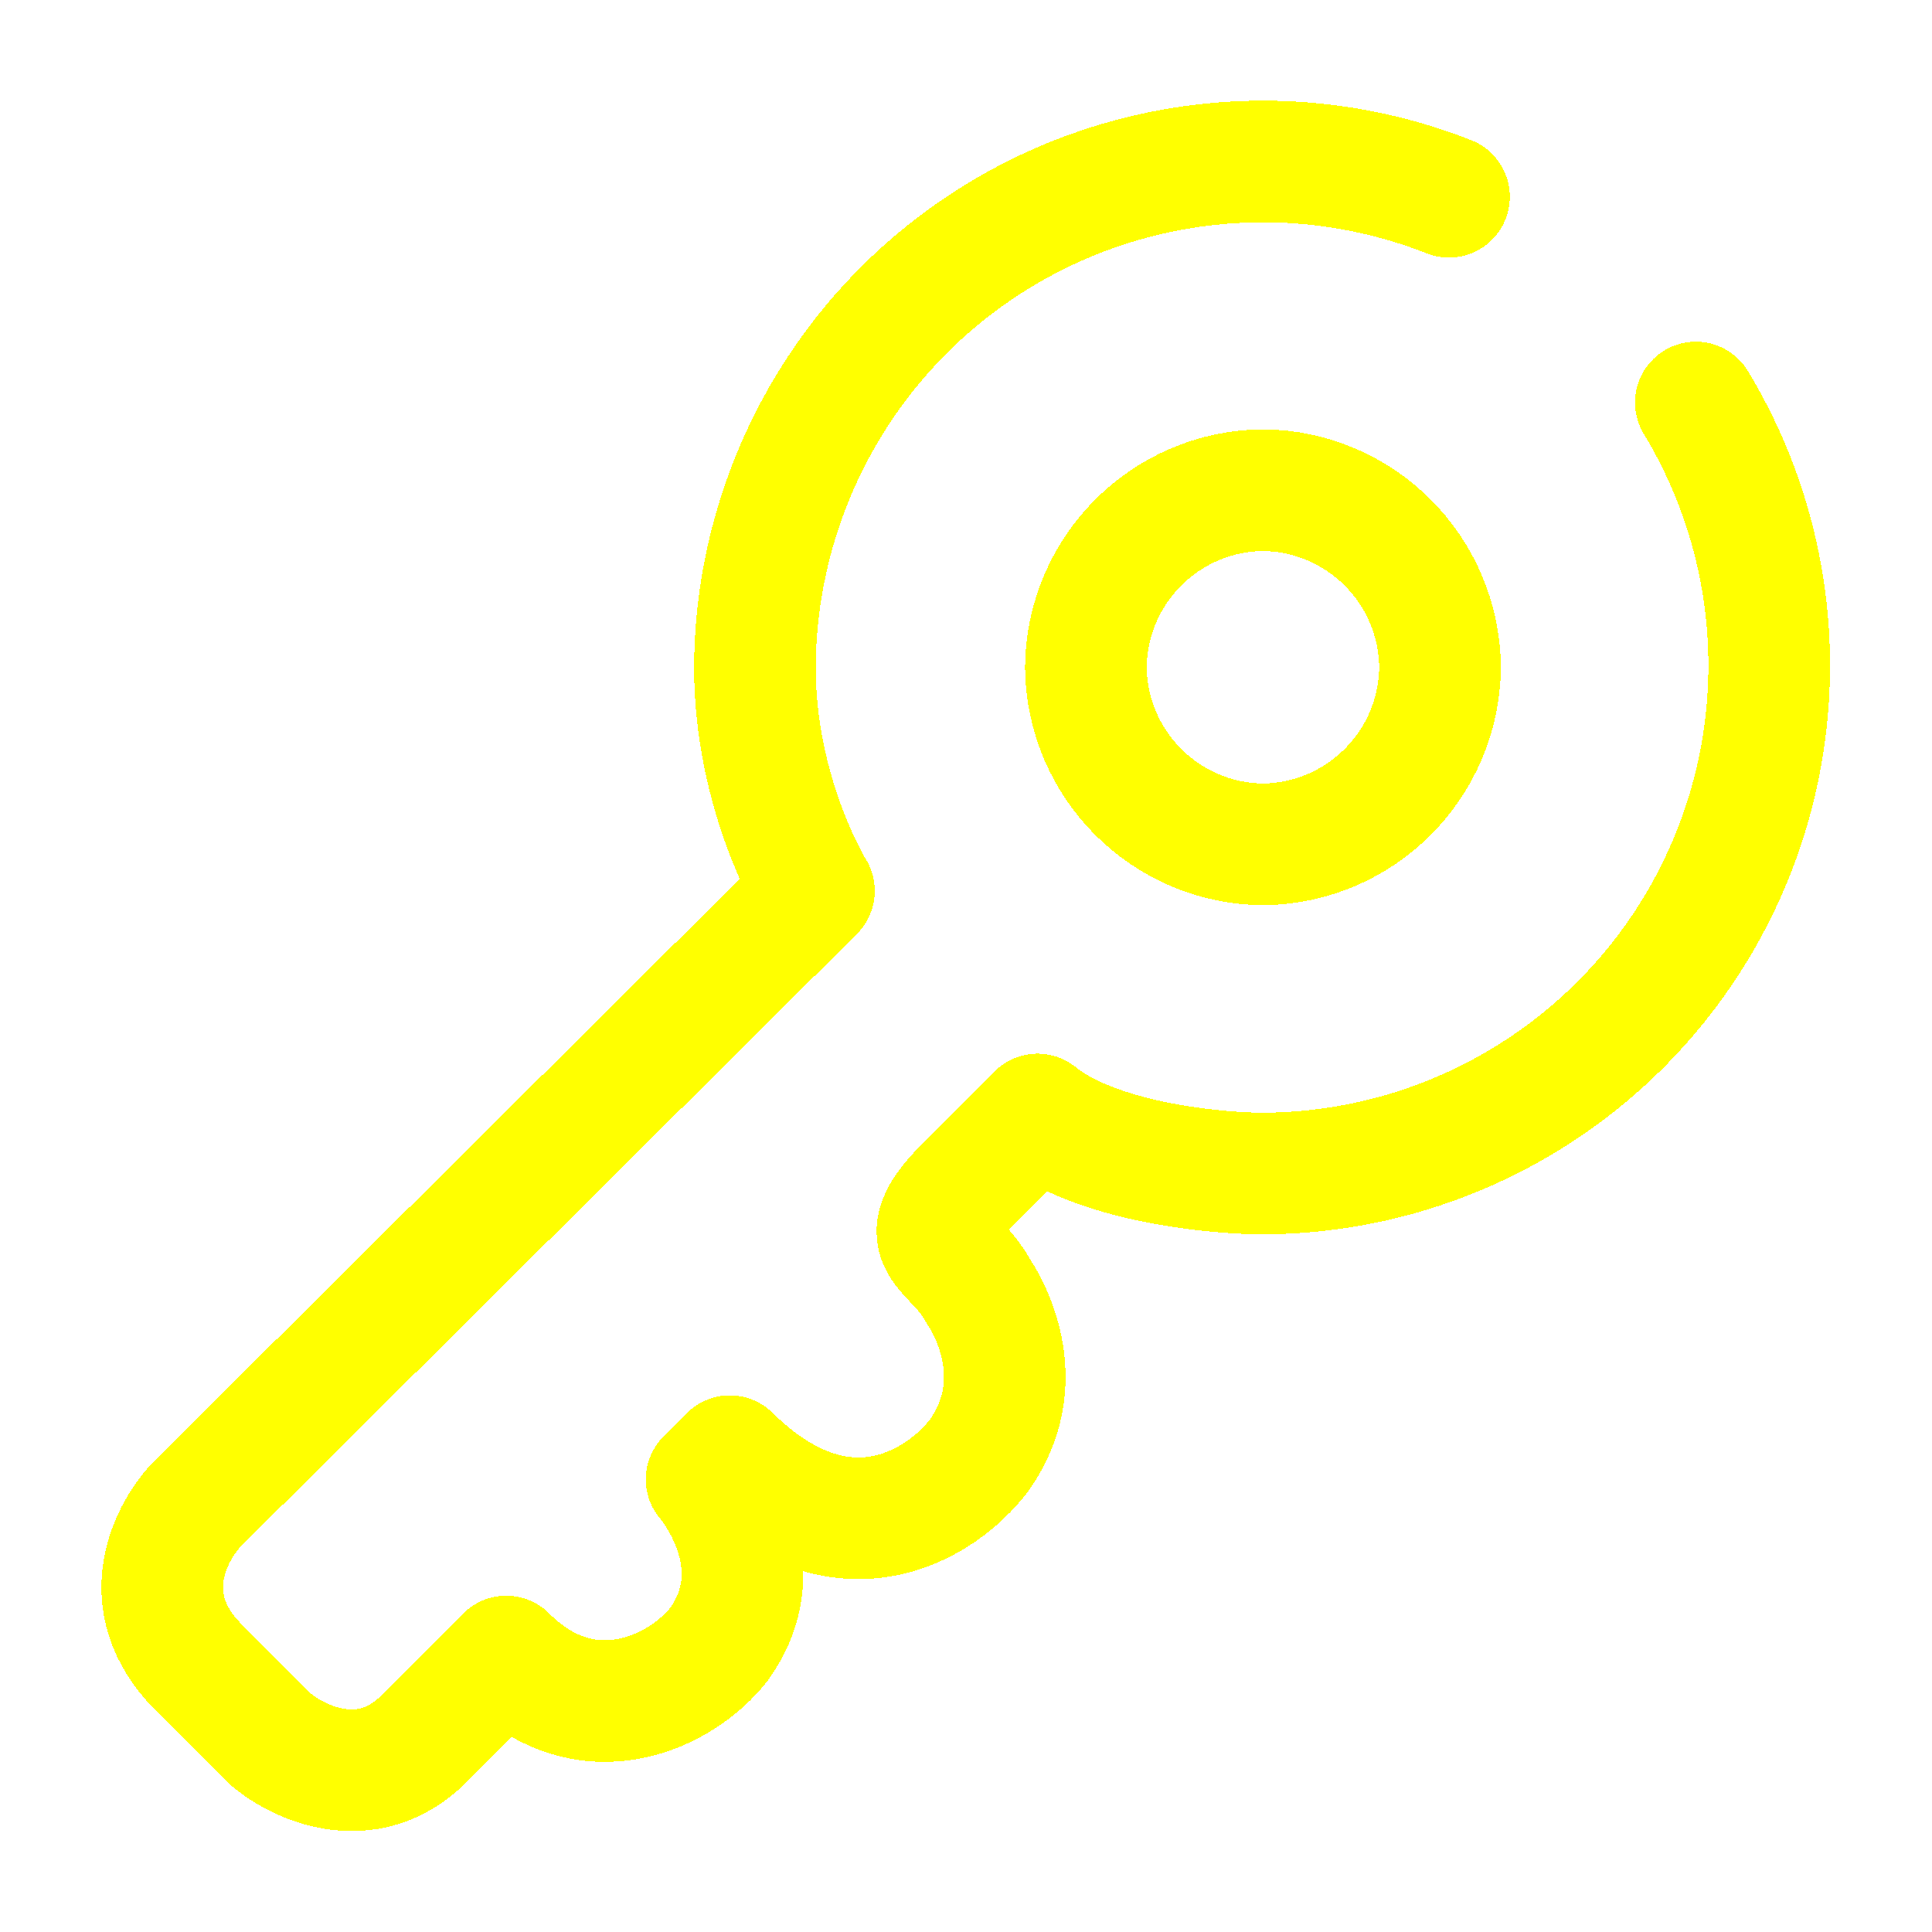
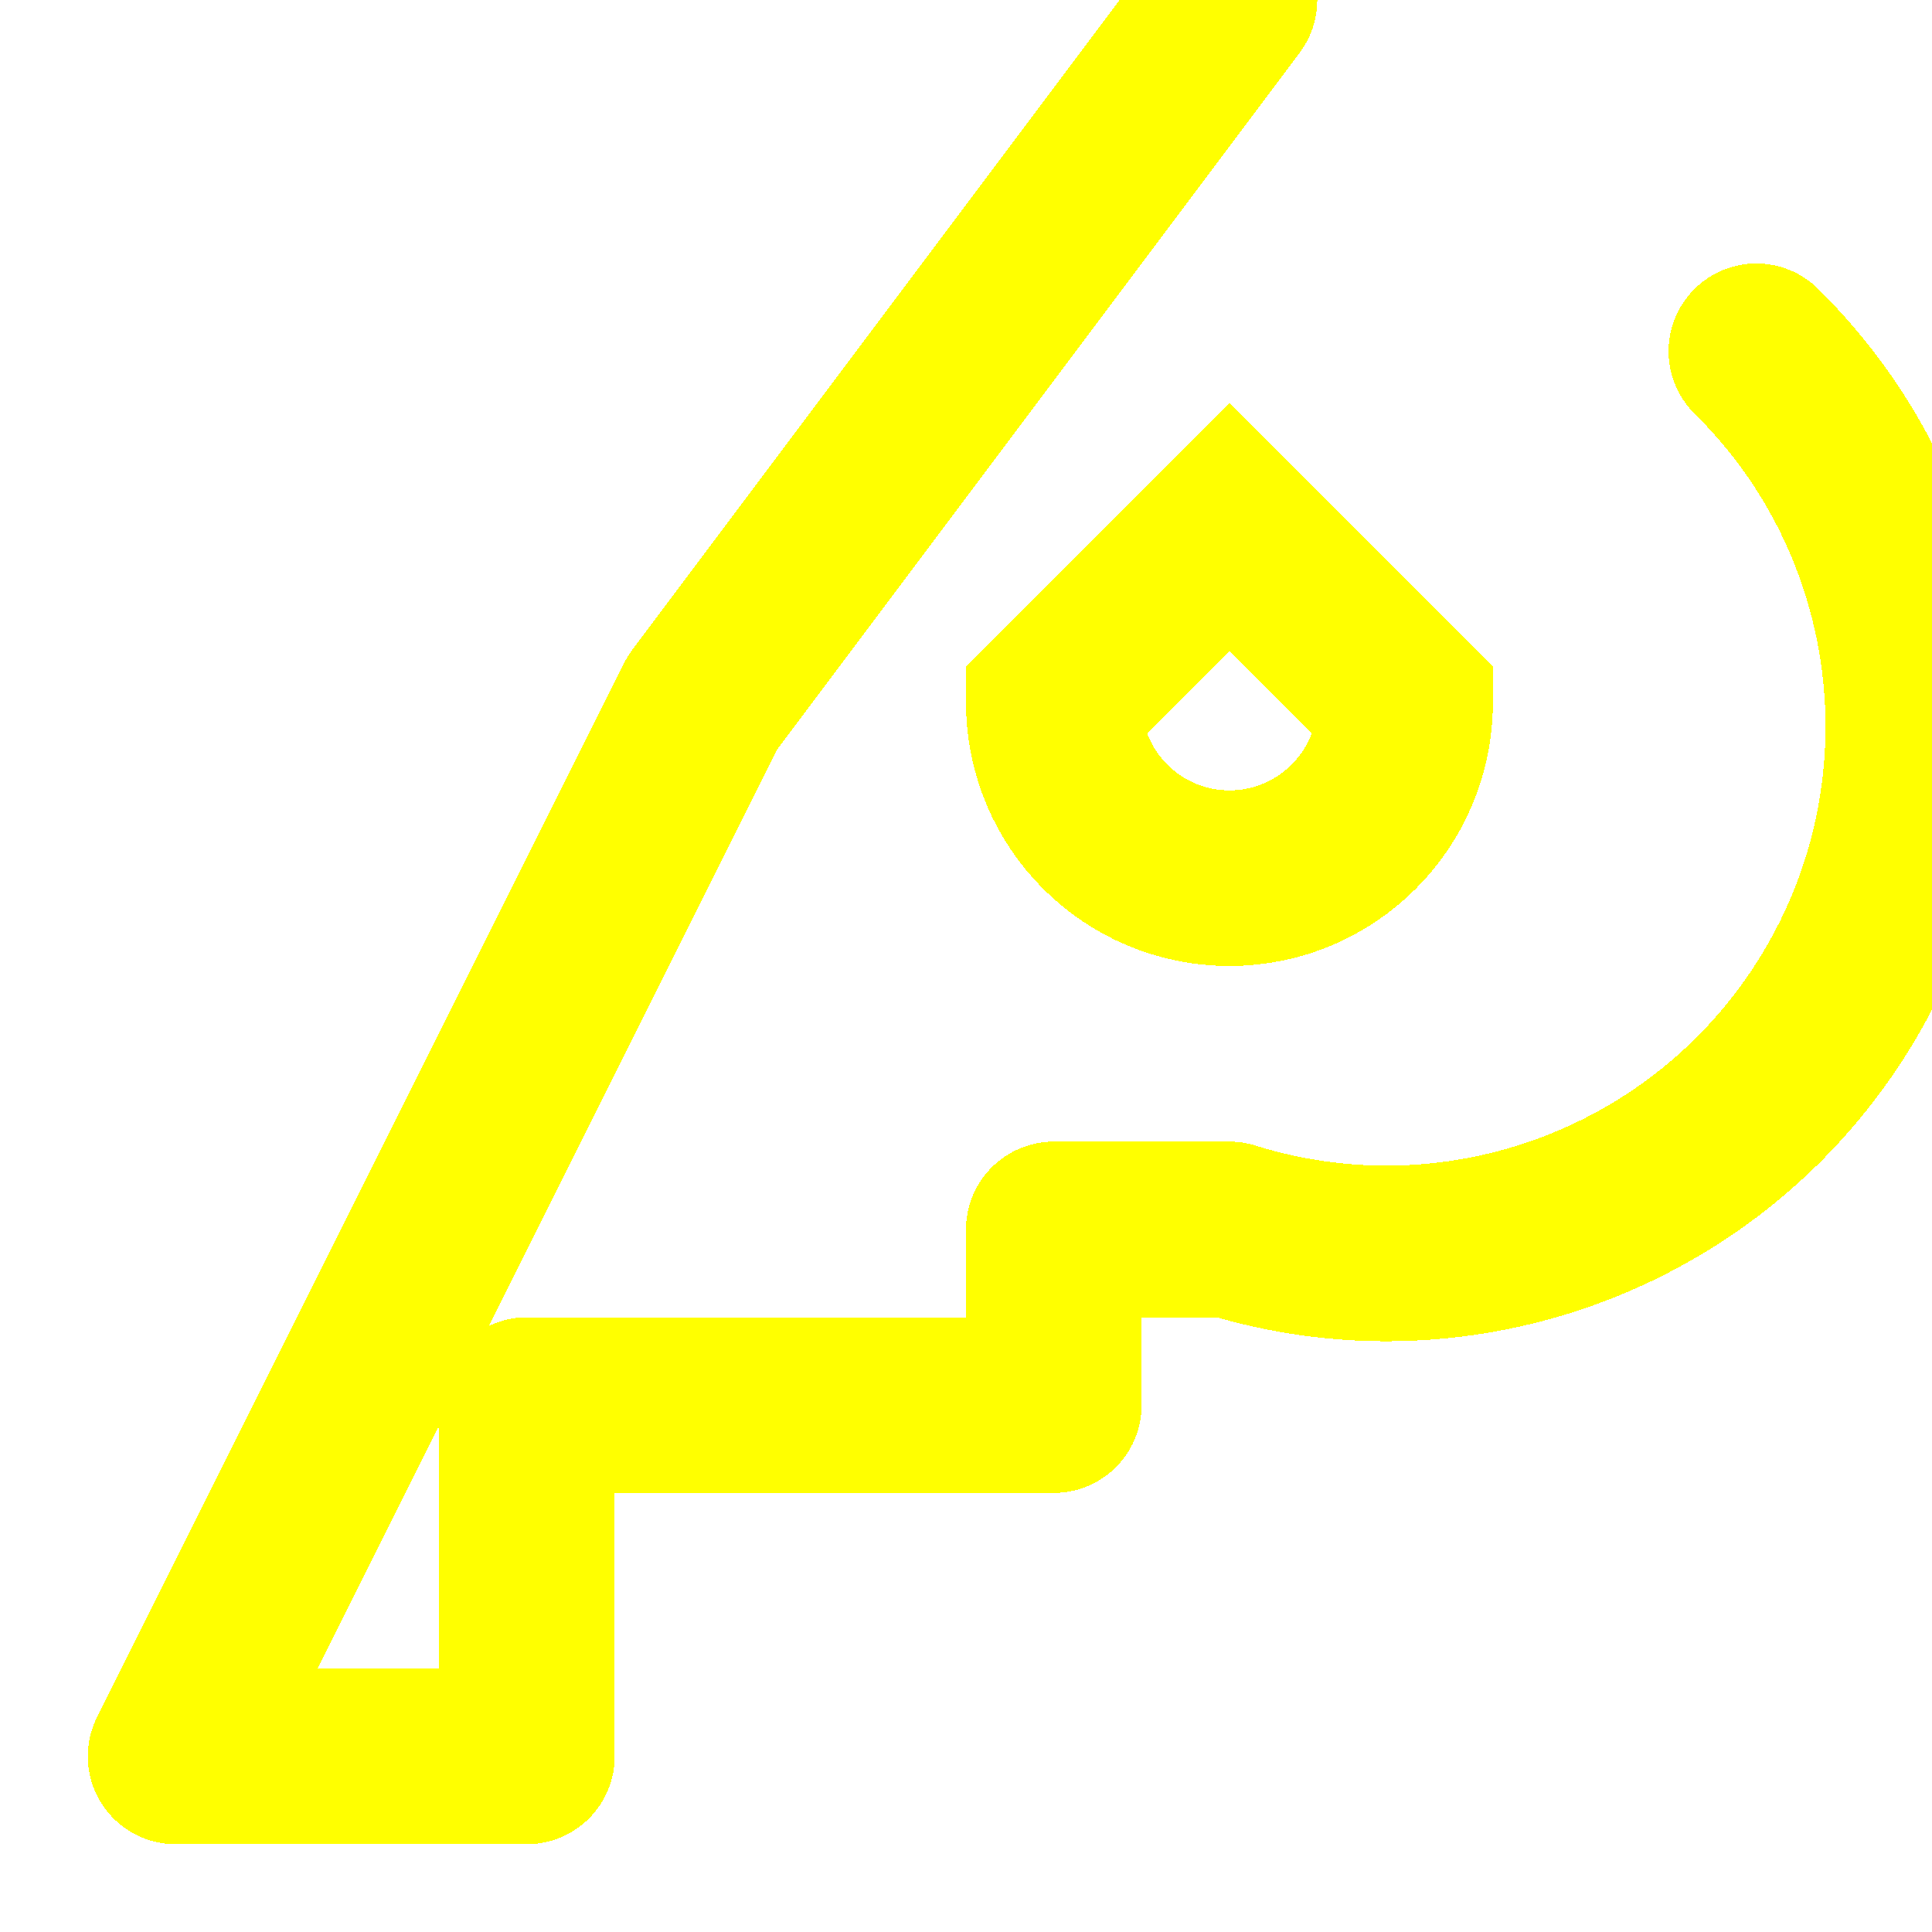
- <svg xmlns="http://www.w3.org/2000/svg" shape-rendering="crispEdges" width="36" height="36" viewBox="0 0 1.08 1.08" fill="none">
-   <path d="M.948.225a.284.284 0 0 1-.242.431C.677.656.612.649.58.623l-.04.04C.507.696.533.696.547.722c0 0 .033.046 0 .092-.02.026-.075.063-.139 0L.395.827s.04.046.007.092C.382.945.329.972.283.926L.237.972c-.032.032-.071.013-.086 0l-.04-.04C.074.895.096.855.111.84L.455.498S.422.445.422.373A.284.284 0 0 1 .81.11" stroke="#ffff00" stroke-width=".068" stroke-linecap="round" stroke-linejoin="round" />
-   <path d="M.805.373a.1.1 0 0 1-.099.099.1.1 0 0 1-.099-.099.1.1 0 0 1 .099-.099.1.1 0 0 1 .099.099Z" stroke="#ffff00" stroke-width=".068" />
+ <svg xmlns="http://www.w3.org/2000/svg" fill="none" shape-rendering="crispEdges" viewBox="0 0 1.1 1.1">
+   <path stroke="#ff0" stroke-linecap="round" stroke-linejoin="round" stroke-width=".1" d="M1 .2a.3.3 0 0 1-.3.5H.6h0q0 0 0 0v.1H.3h0V1H.3h0Q.1 1 .1 1h0Q0 1 .1 1L.4.4V.4L.7 0" />
+   <path stroke="#ff0" stroke-width=".1" d="M.8.4a.1.1 0 0 1-.2 0L.7.3z" />
</svg>
